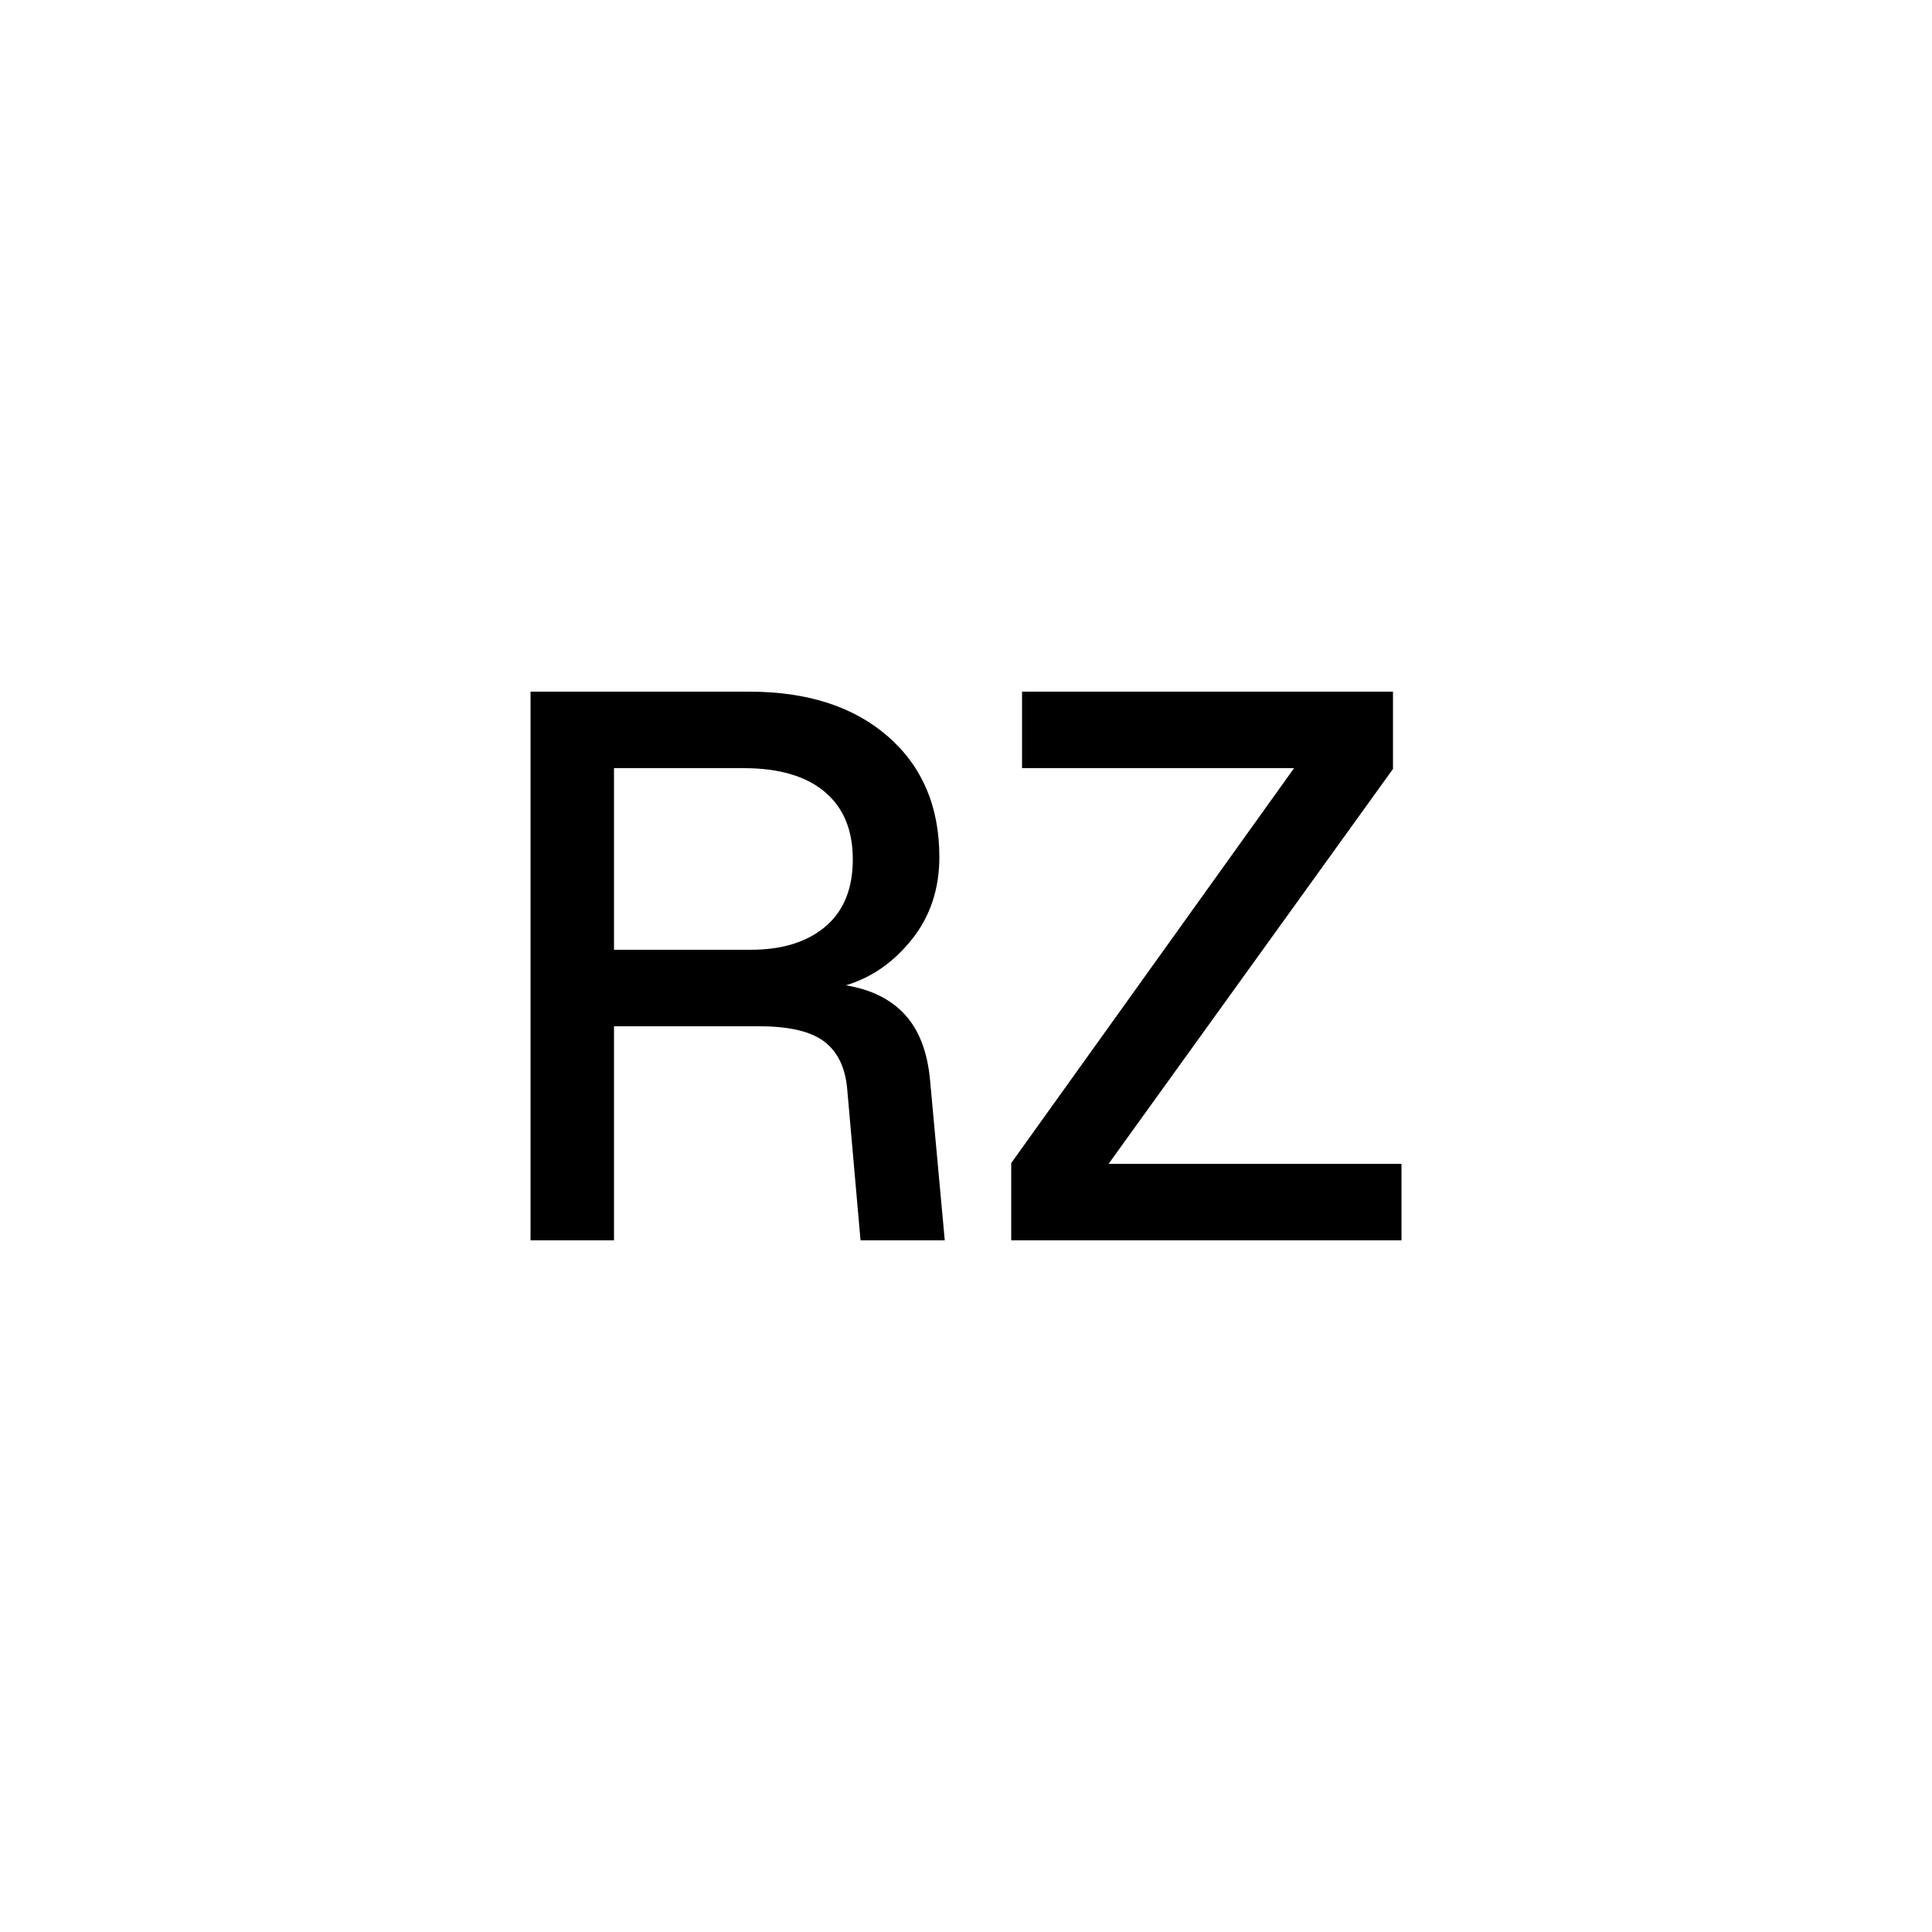
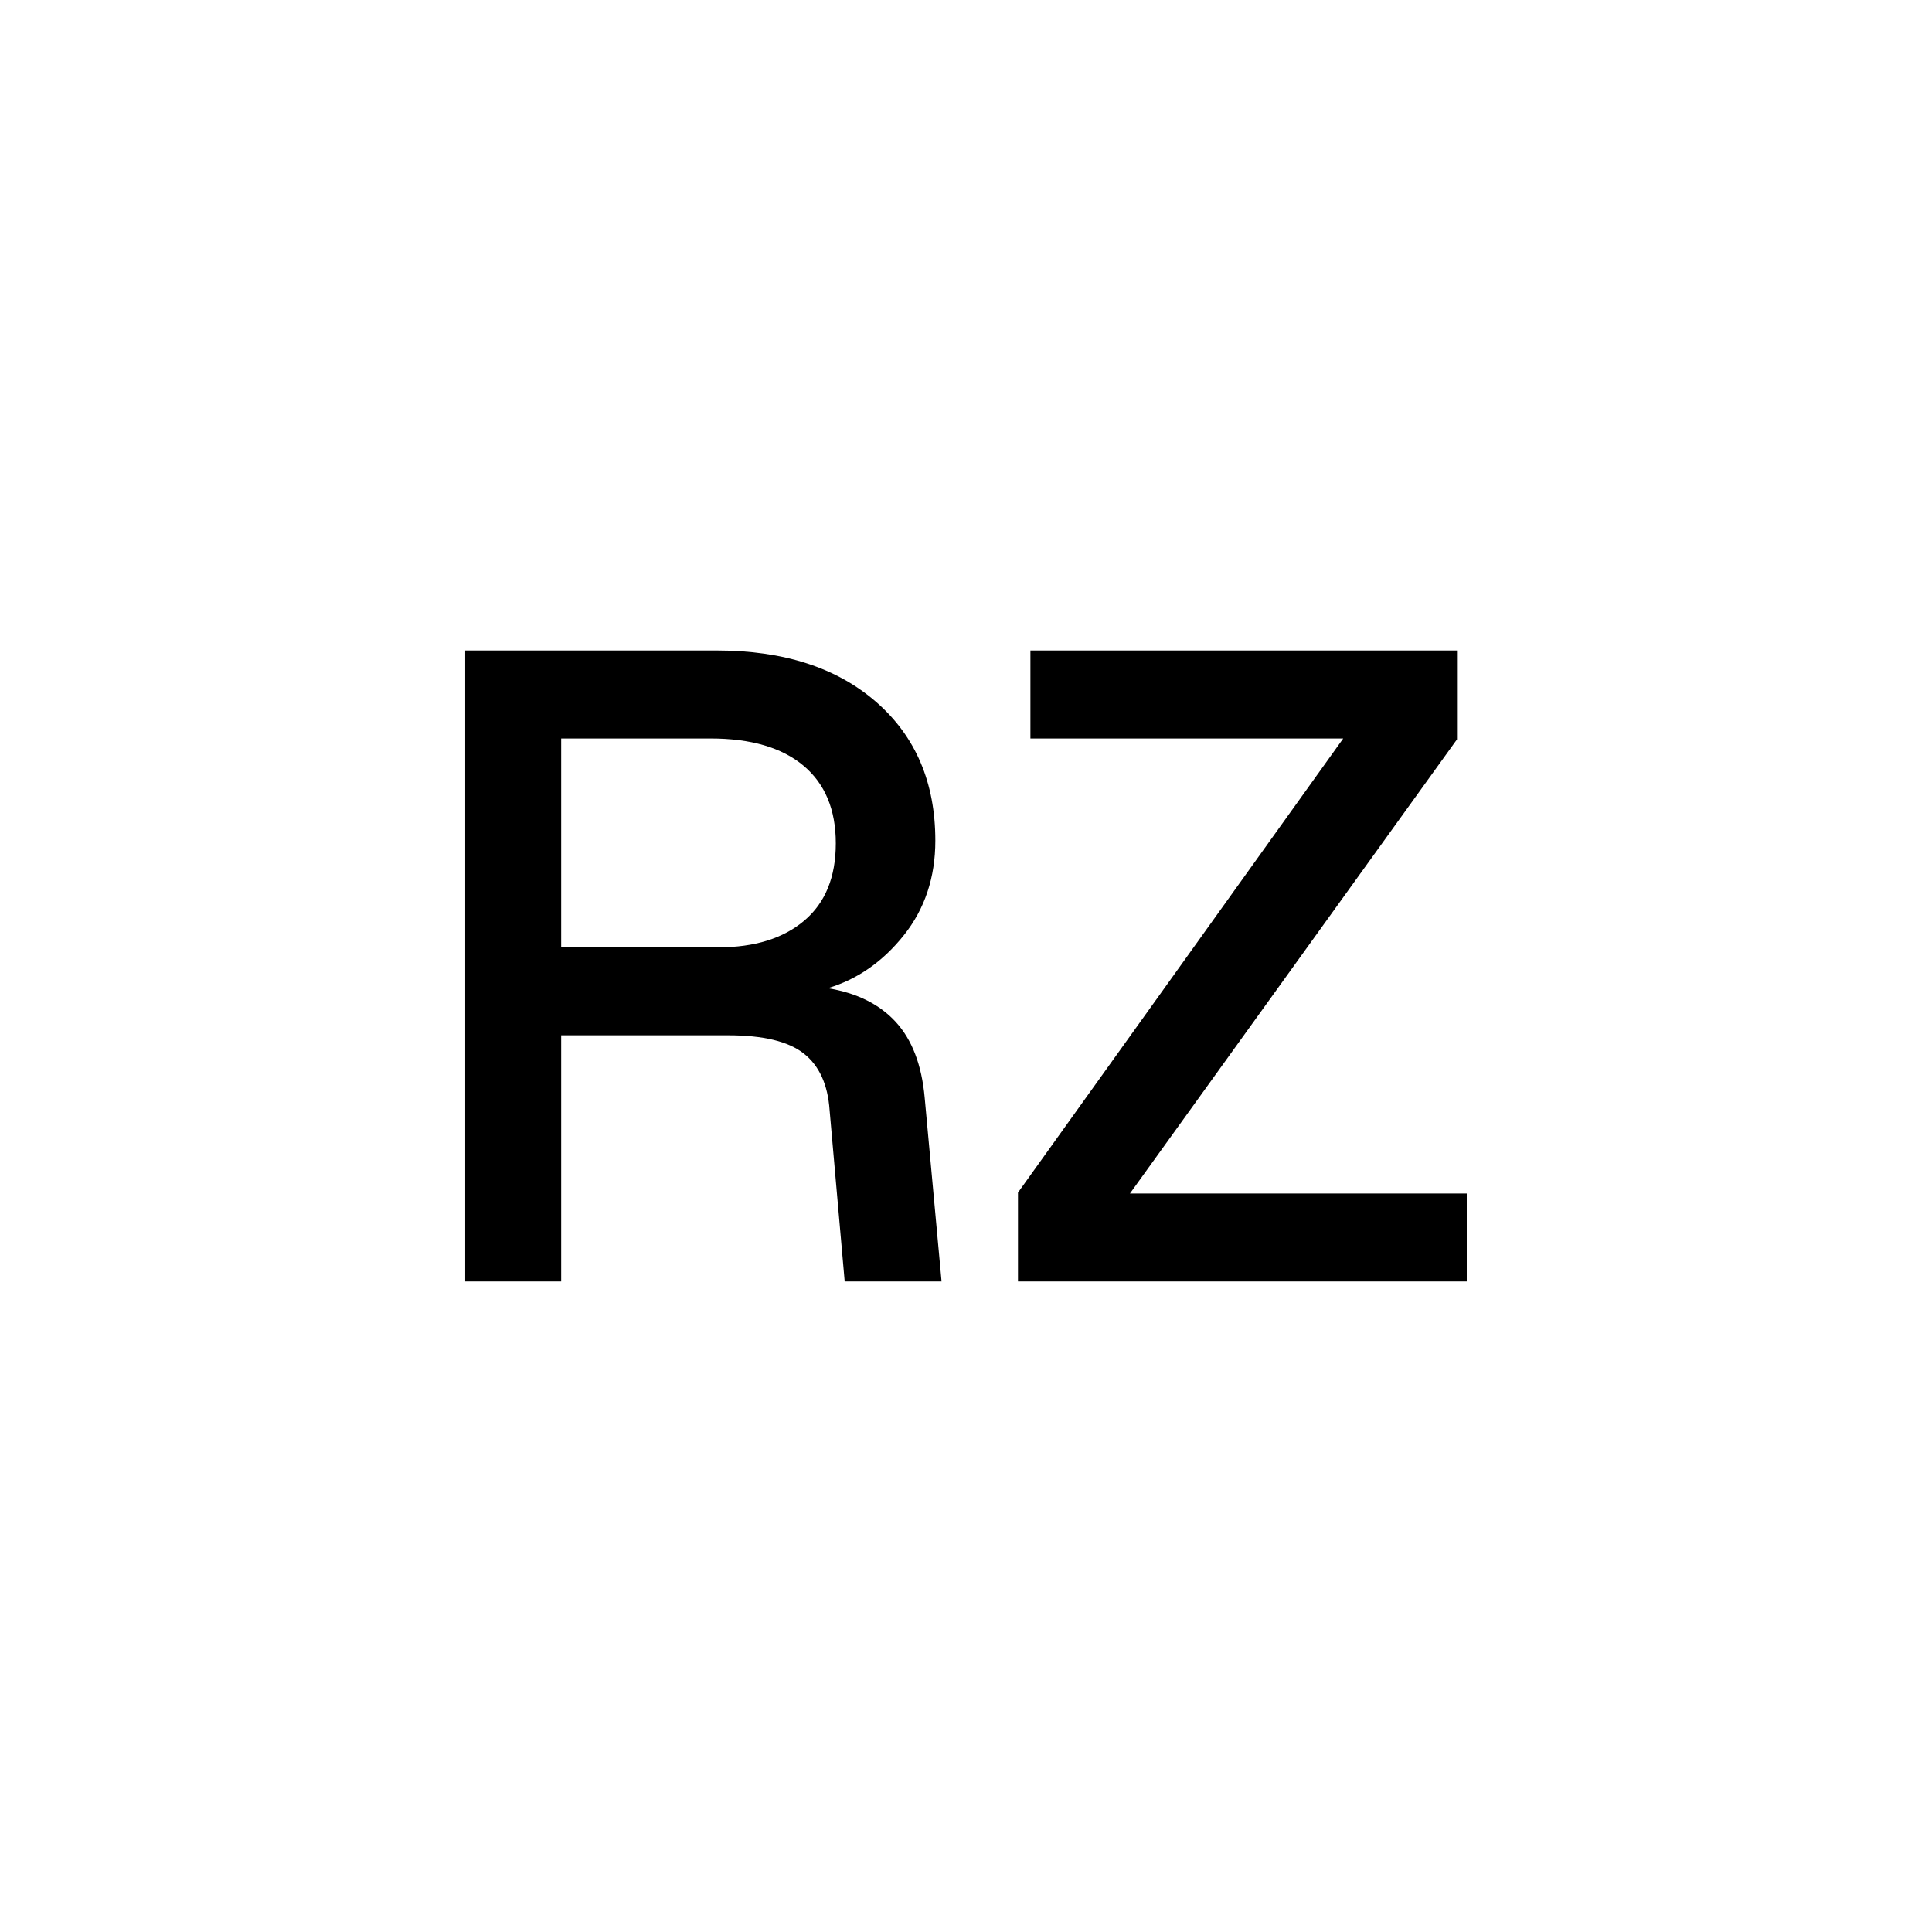
<svg xmlns="http://www.w3.org/2000/svg" viewBox="0 0 48 48">
-   <g transform="translate(11.530 30.816) scale(0.0192 -0.0192)">
+   <g transform="translate(9.659 31.838) scale(0.02208 -0.02208)">
    <path d="M86 0V710H369Q482 710 548.5 652.0Q615 594 615 496Q615 434 579.5 389.5Q544 345 494 330Q543 322 570.5 292.0Q598 262 603 207L622 0H513L496 193Q493 236 467.0 256.5Q441 277 382 277H194V0ZM194 376H371Q432 376 467.5 406.0Q503 436 503 493Q503 550 466.5 580.5Q430 611 362 611H194Z" fill="currentColor" />
  </g>
-   <g transform="translate(24.586 30.816) scale(0.0192 -0.0192)">
+   <g transform="translate(24.673 31.838) scale(0.02208 -0.02208)">
    <path d="M28 0V100L394 611H42V710H522V610L154 99H533V0Z" fill="currentColor" />
  </g>
</svg>
